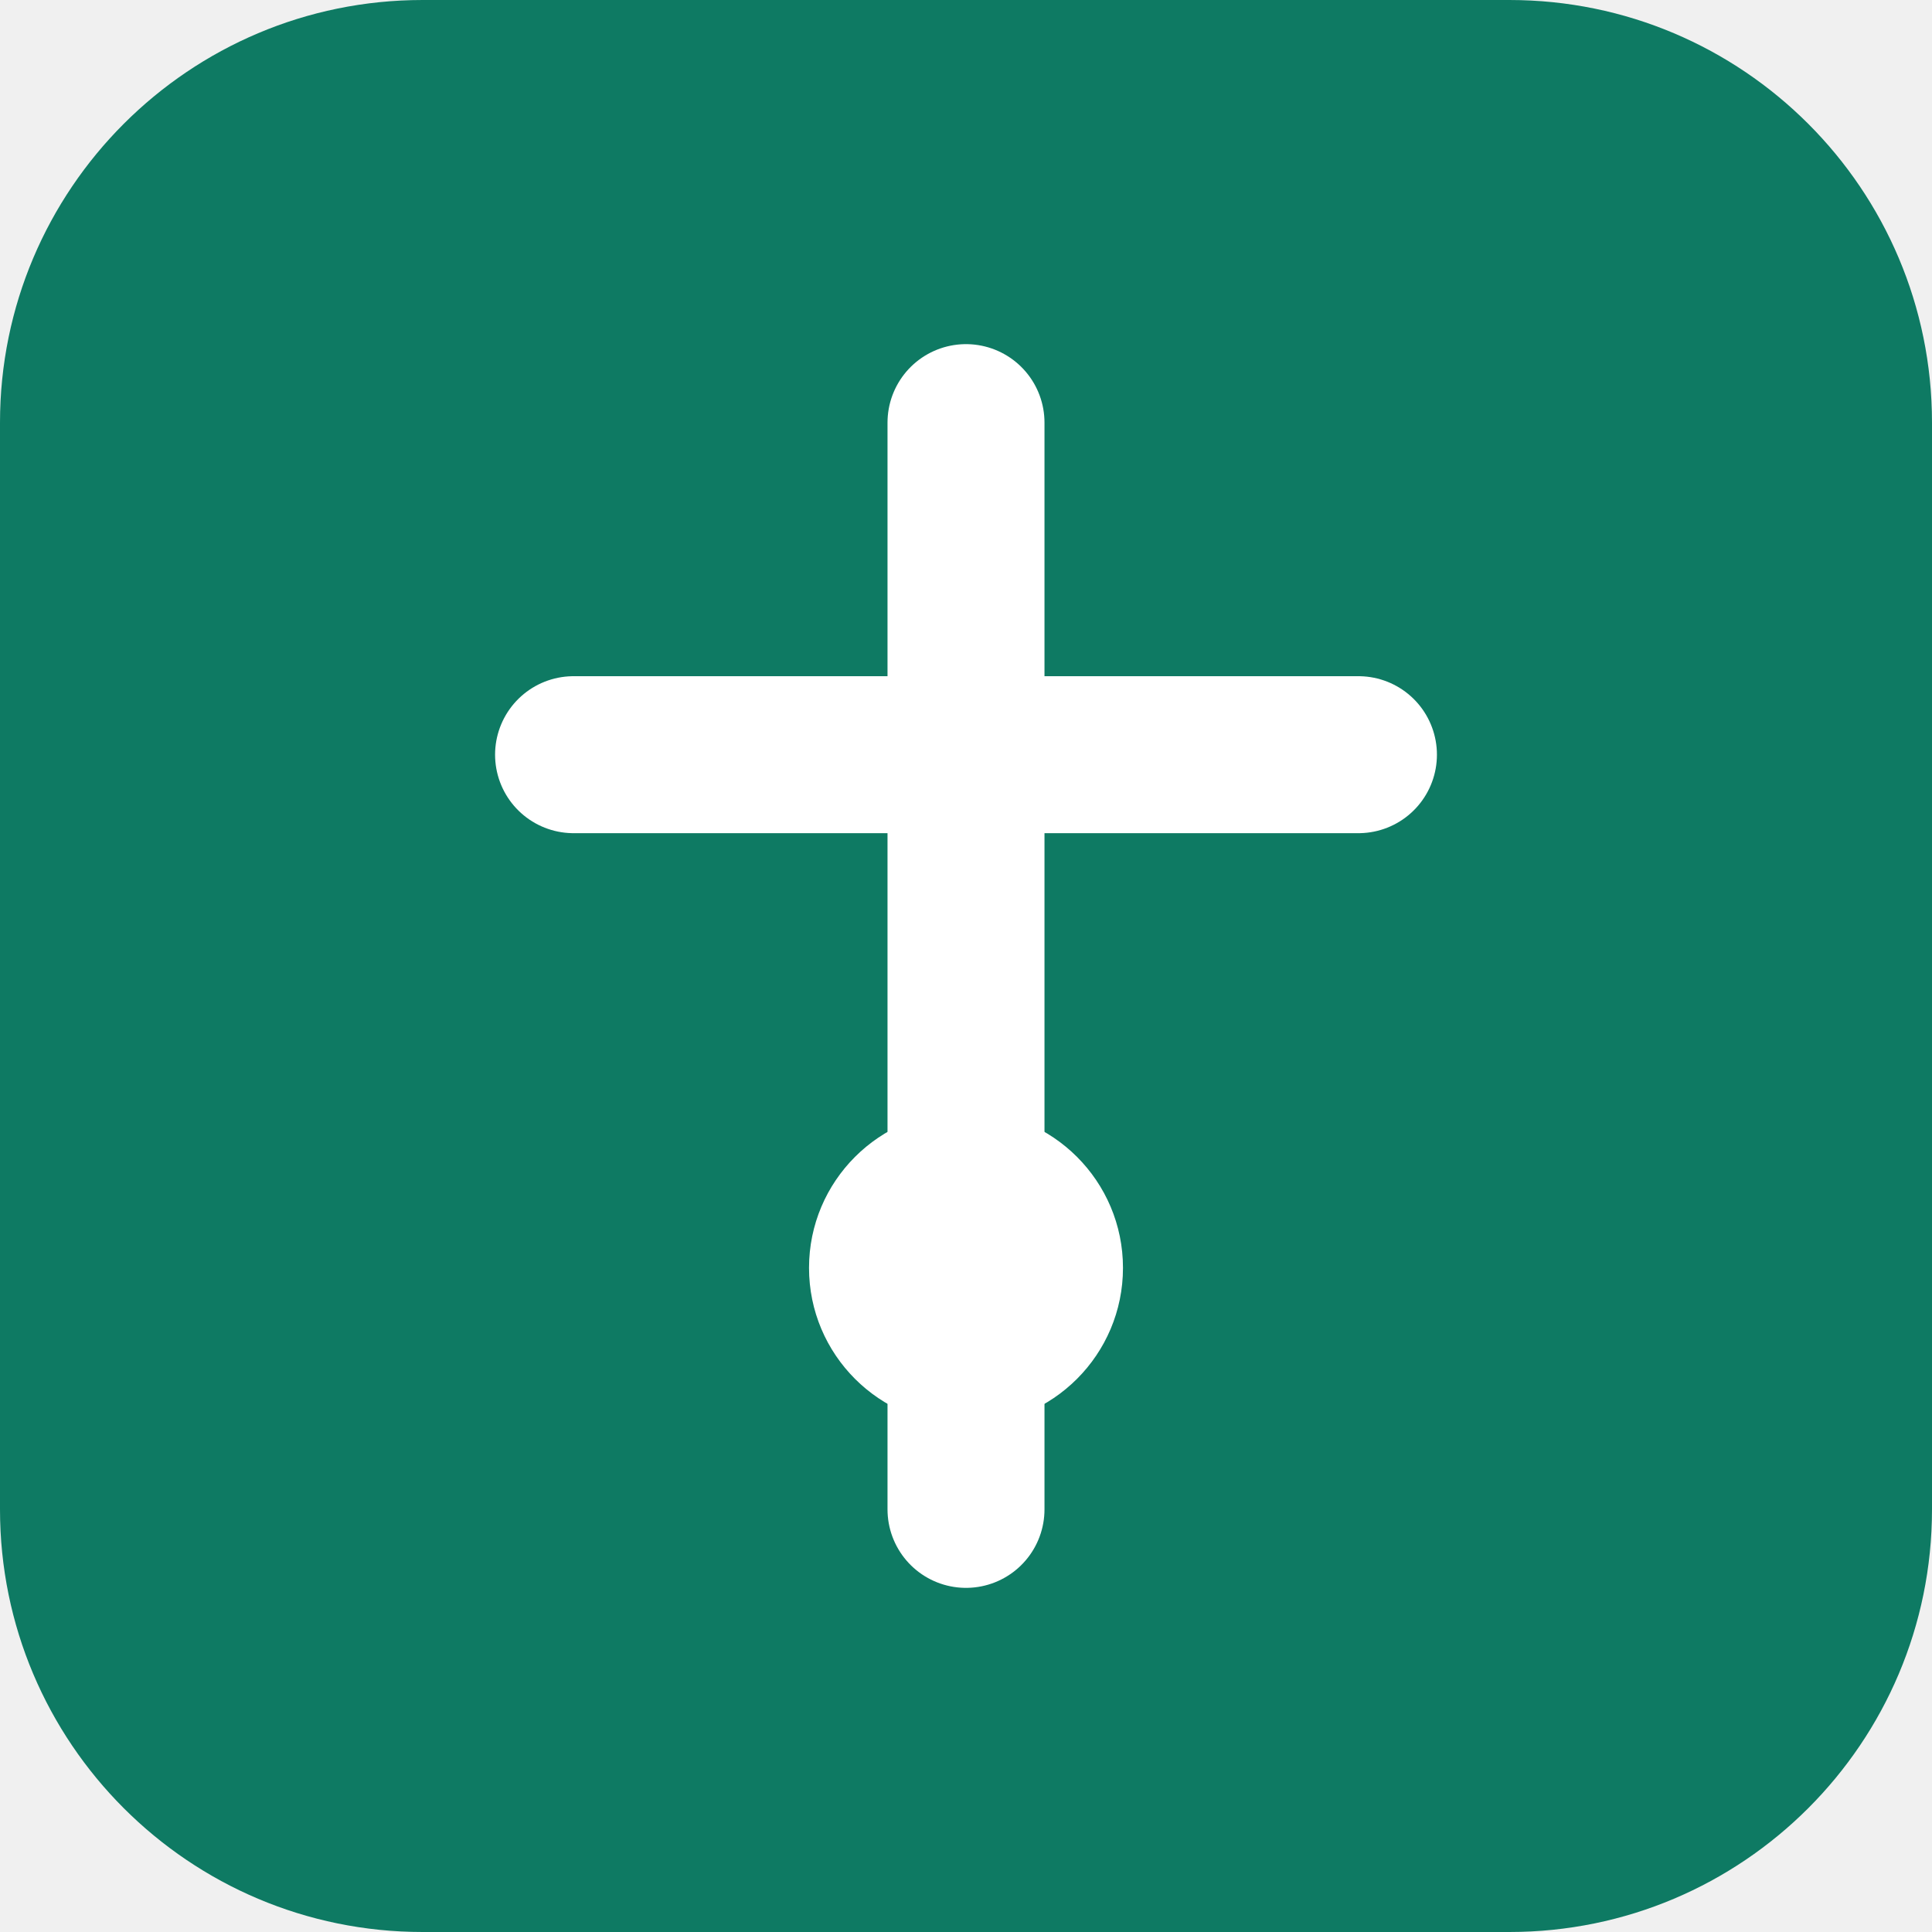
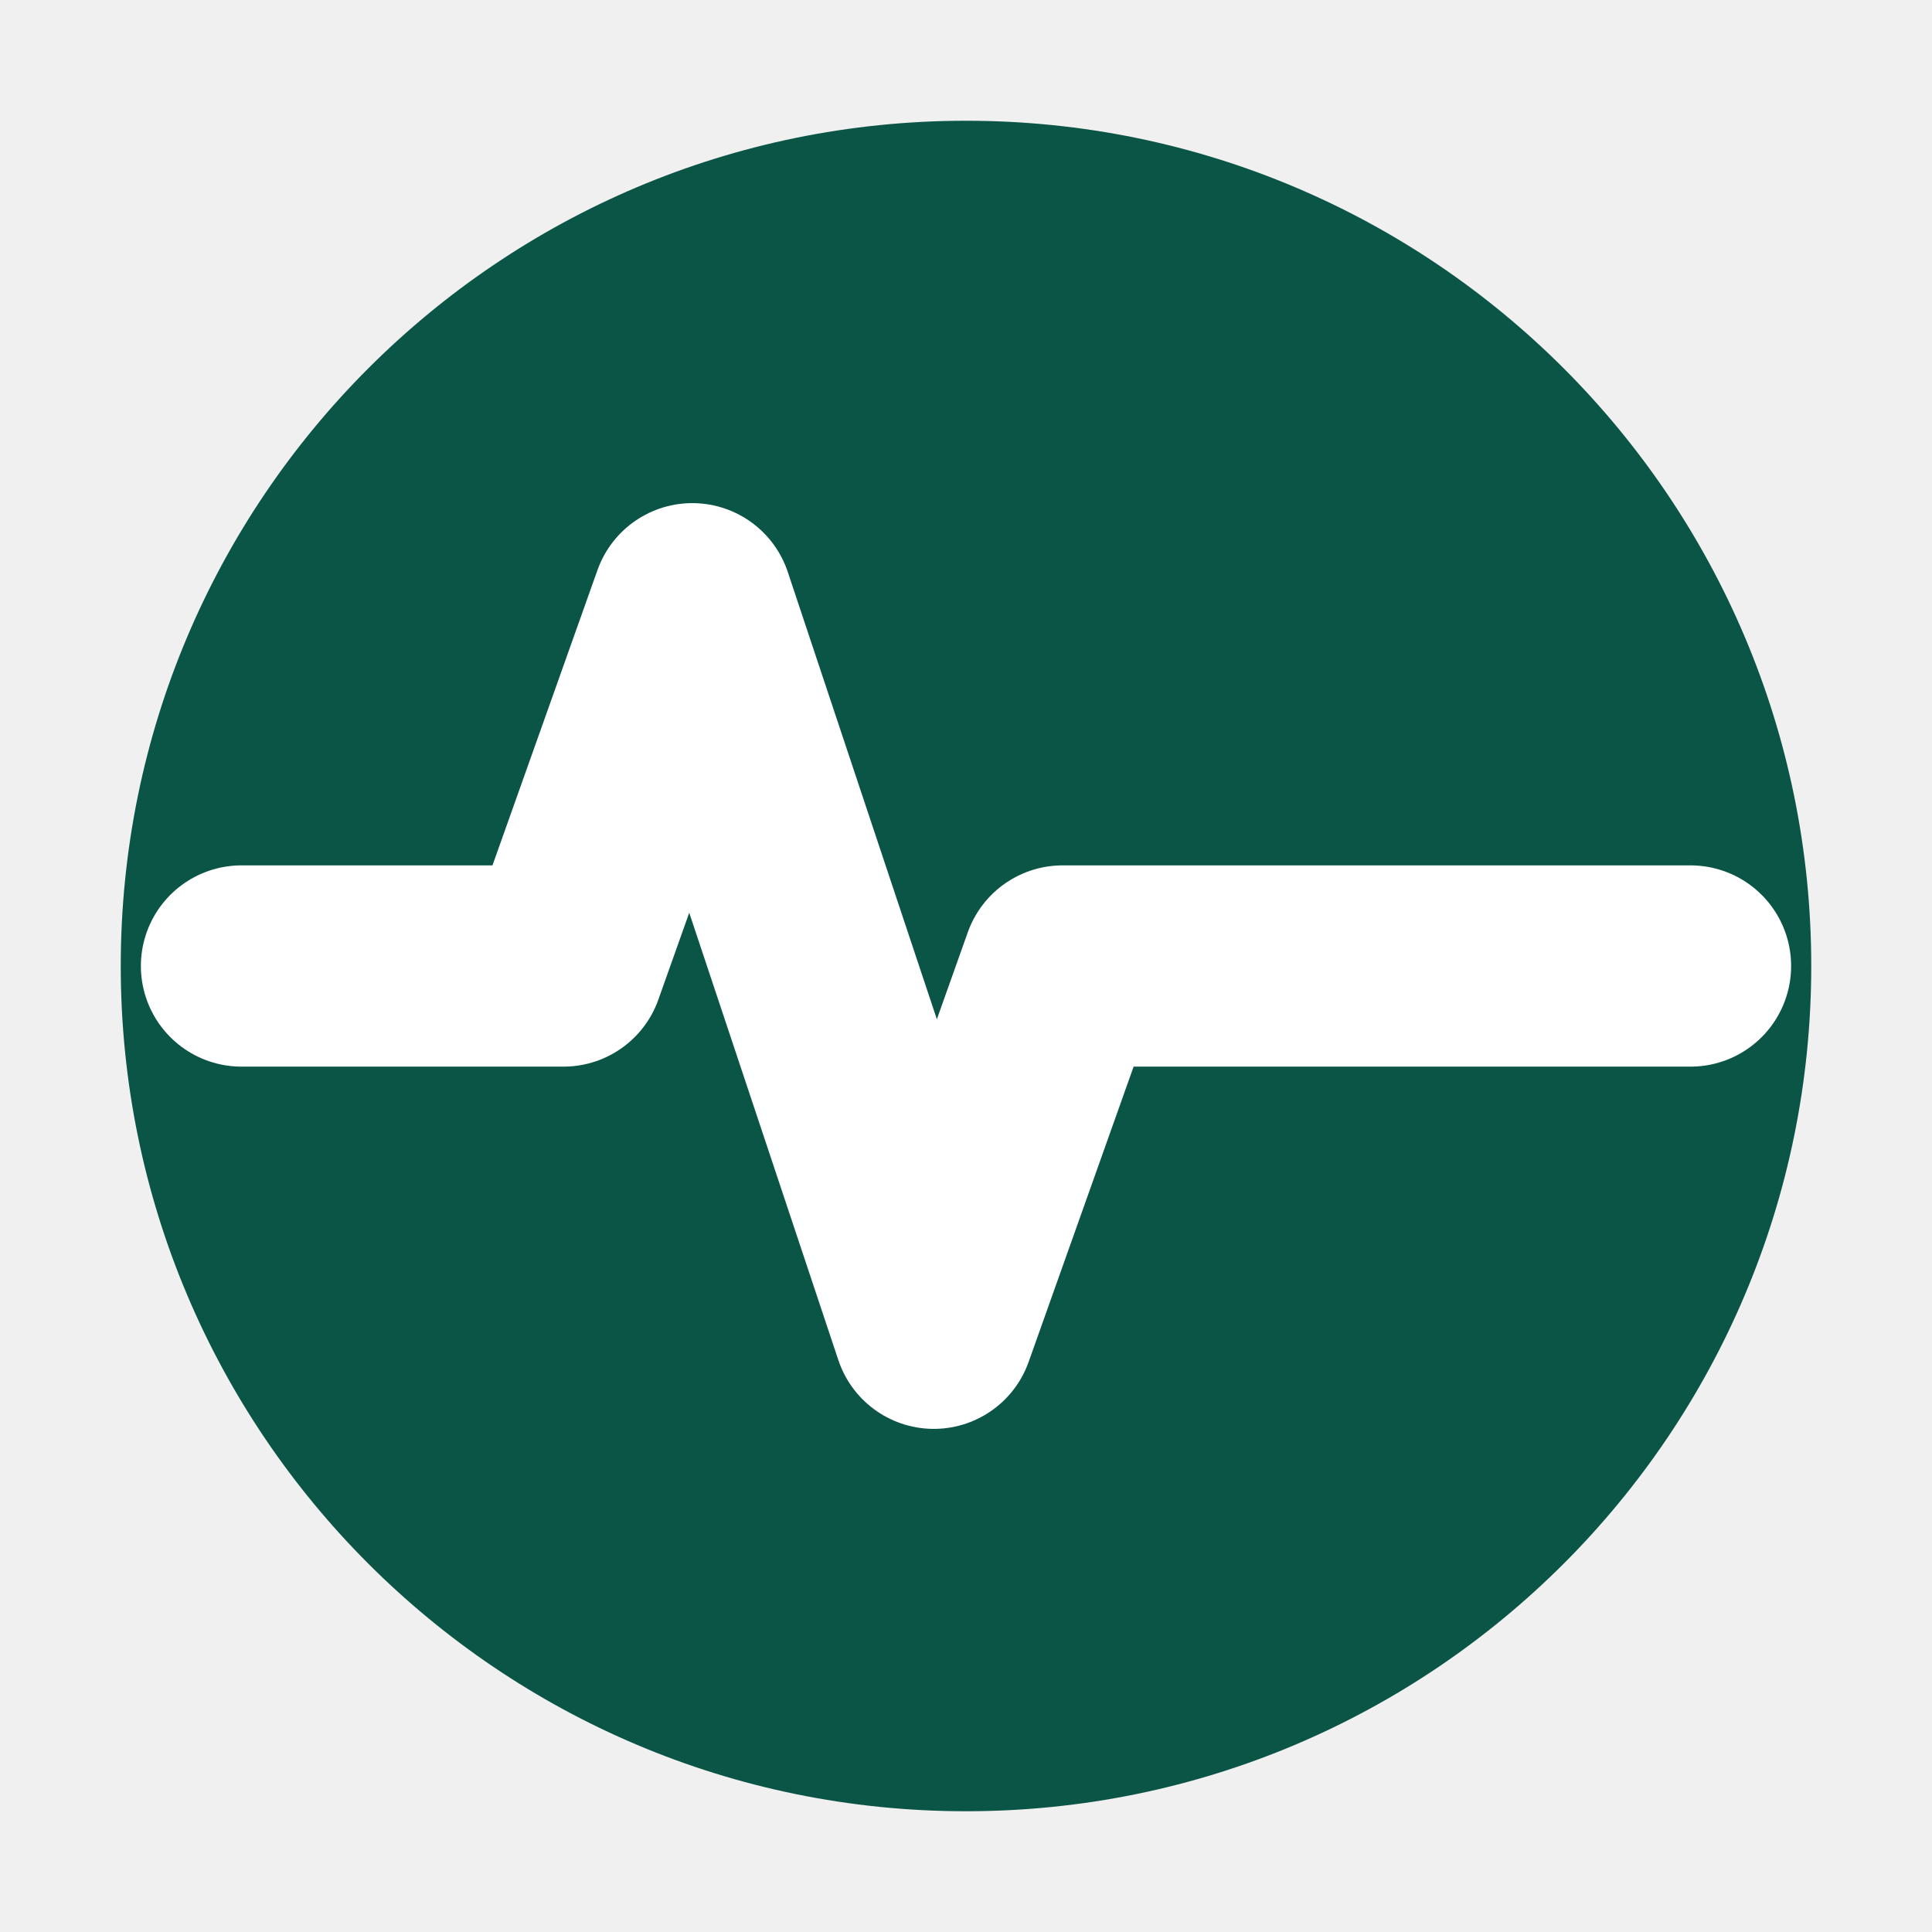
- <svg xmlns="http://www.w3.org/2000/svg" viewBox="0 0 32 32">
-   <rect width="32" height="32" rx="7" fill="#0e7a63" />
-   <path d="M16 7v18M9.5 12.5h13" stroke="#ffffff" stroke-width="2.6" stroke-linecap="round" />
-   <circle cx="16" cy="21" r="2.6" fill="#ffffff" />
+ <svg xmlns="http://www.w3.org/2000/svg" viewBox="0 0 48 48">
+   <circle cx="24" cy="24" r="21" fill="#0b5547" />
+   <path d="M6 24h8l3.2-9 6 18 3.2-9H42" fill="none" stroke="#ffffff" stroke-width="5" stroke-linecap="round" stroke-linejoin="round" />
</svg>
